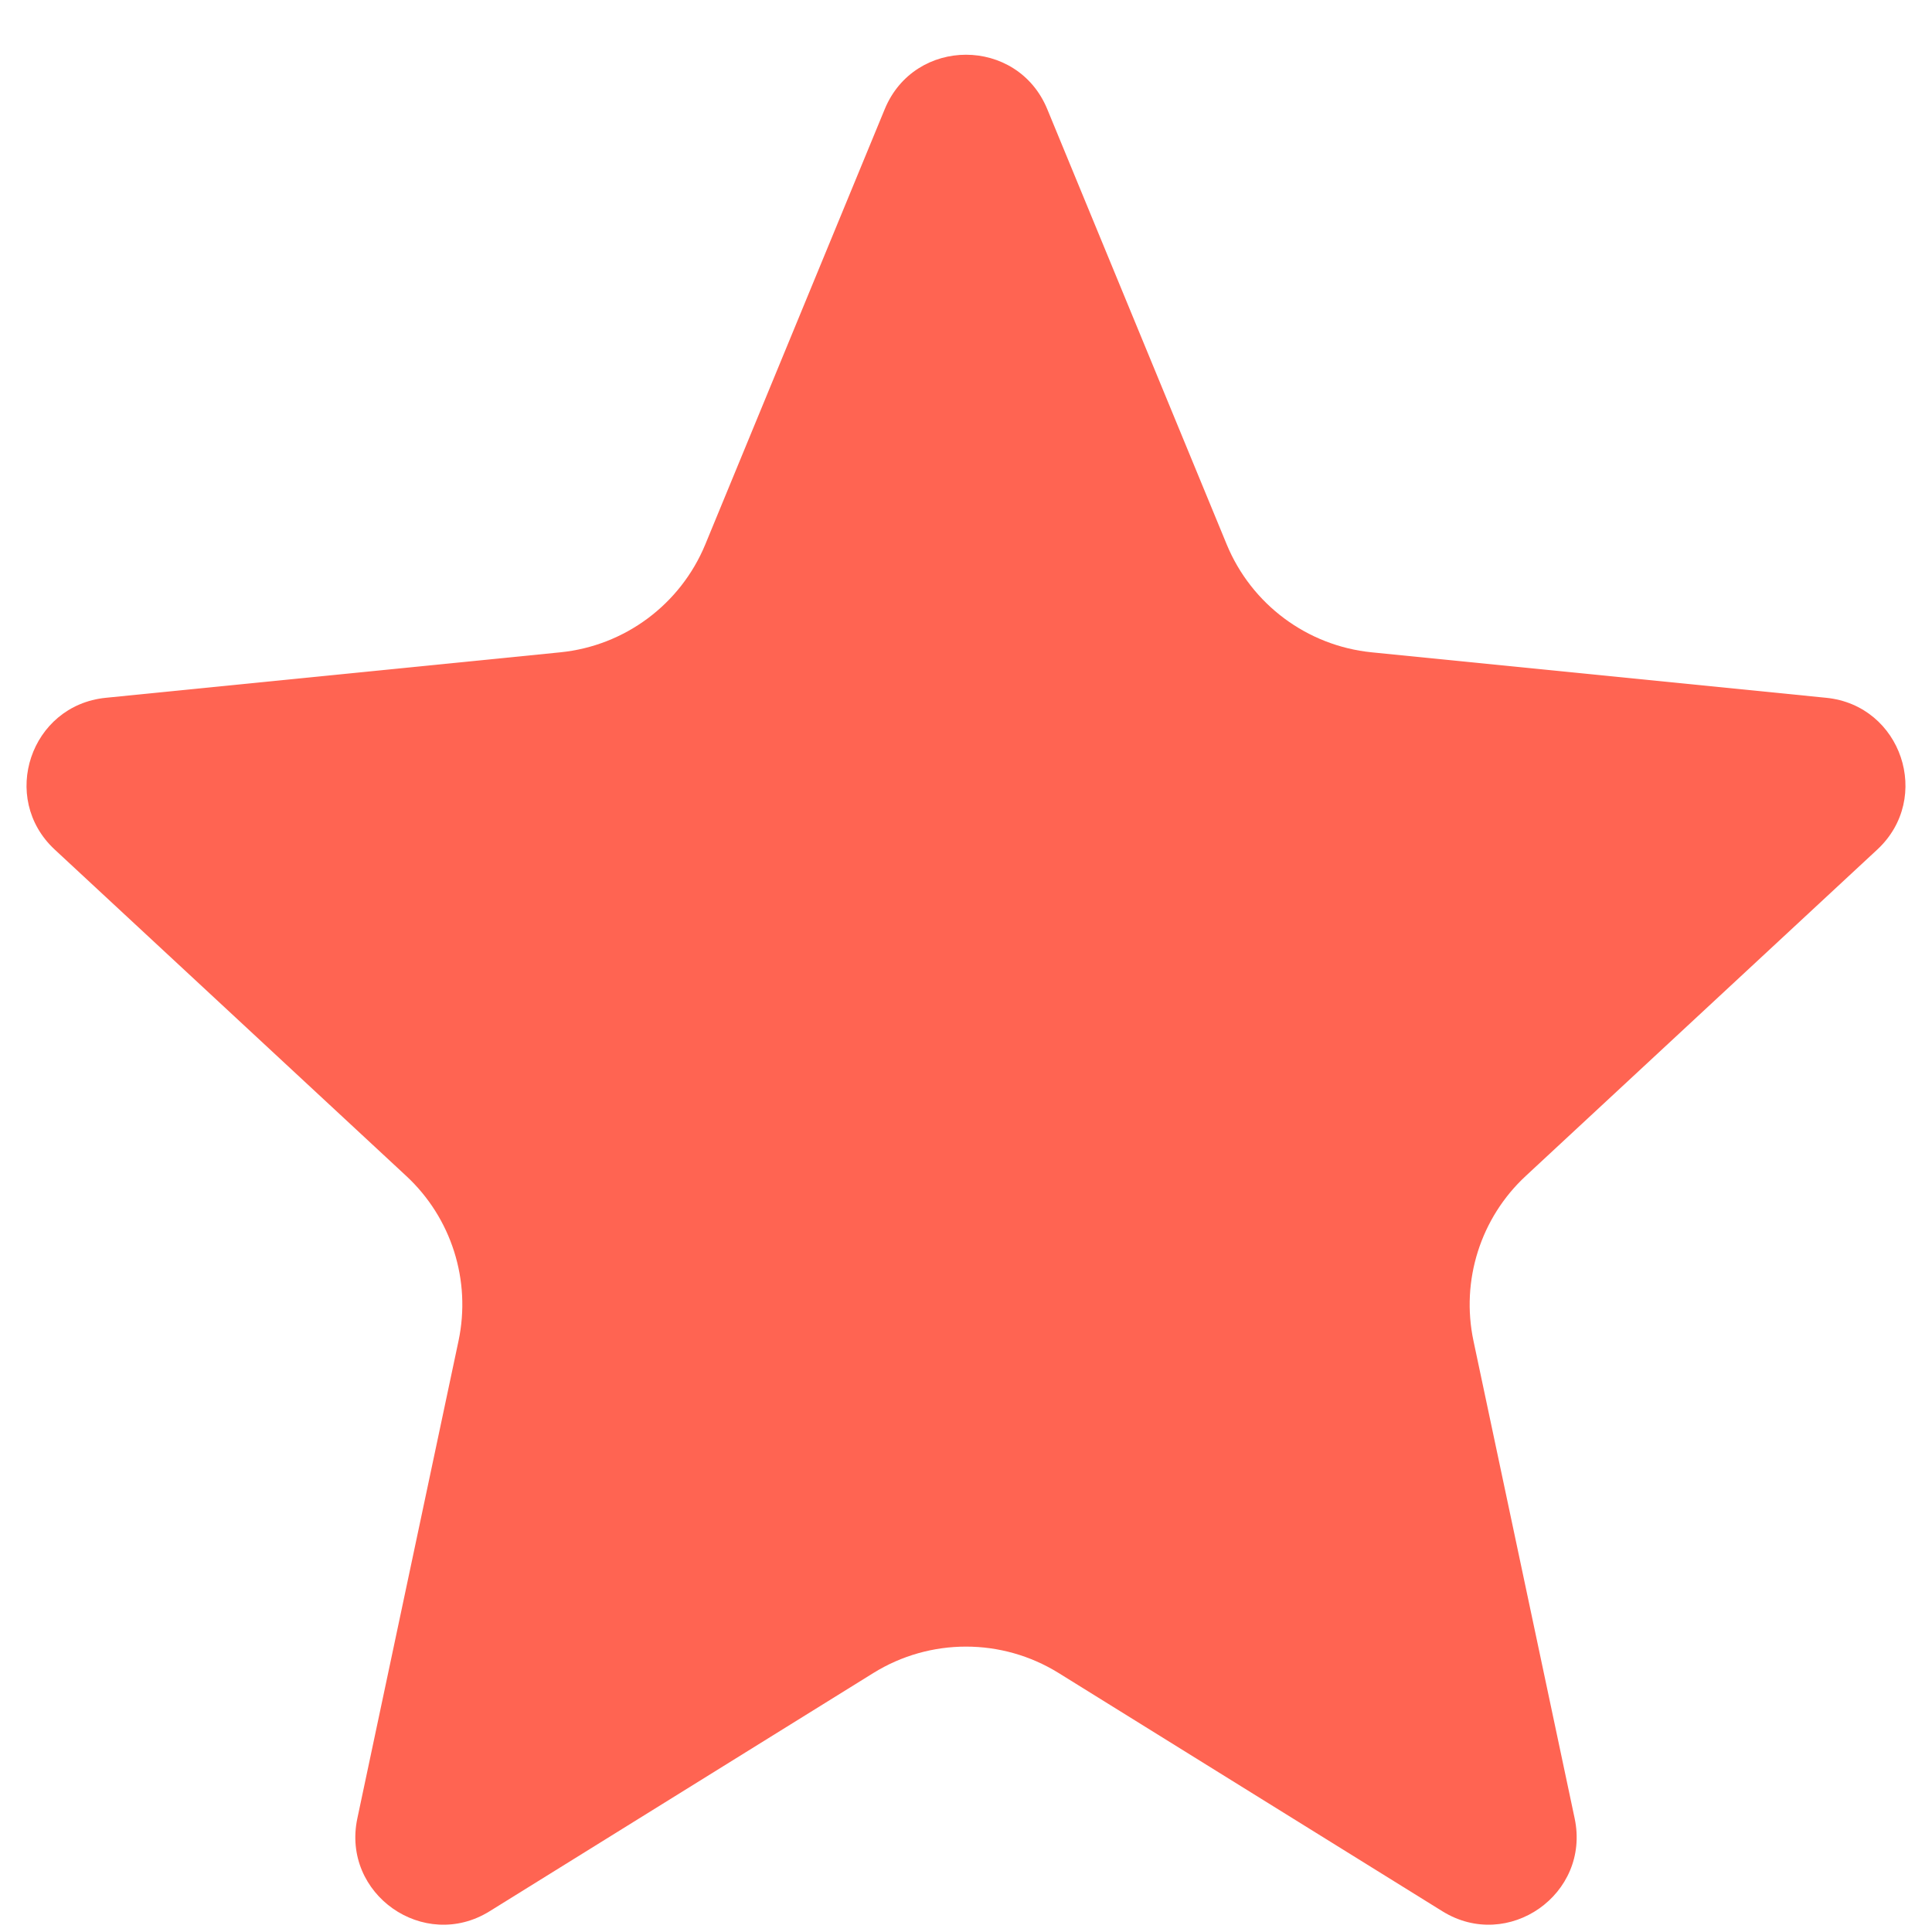
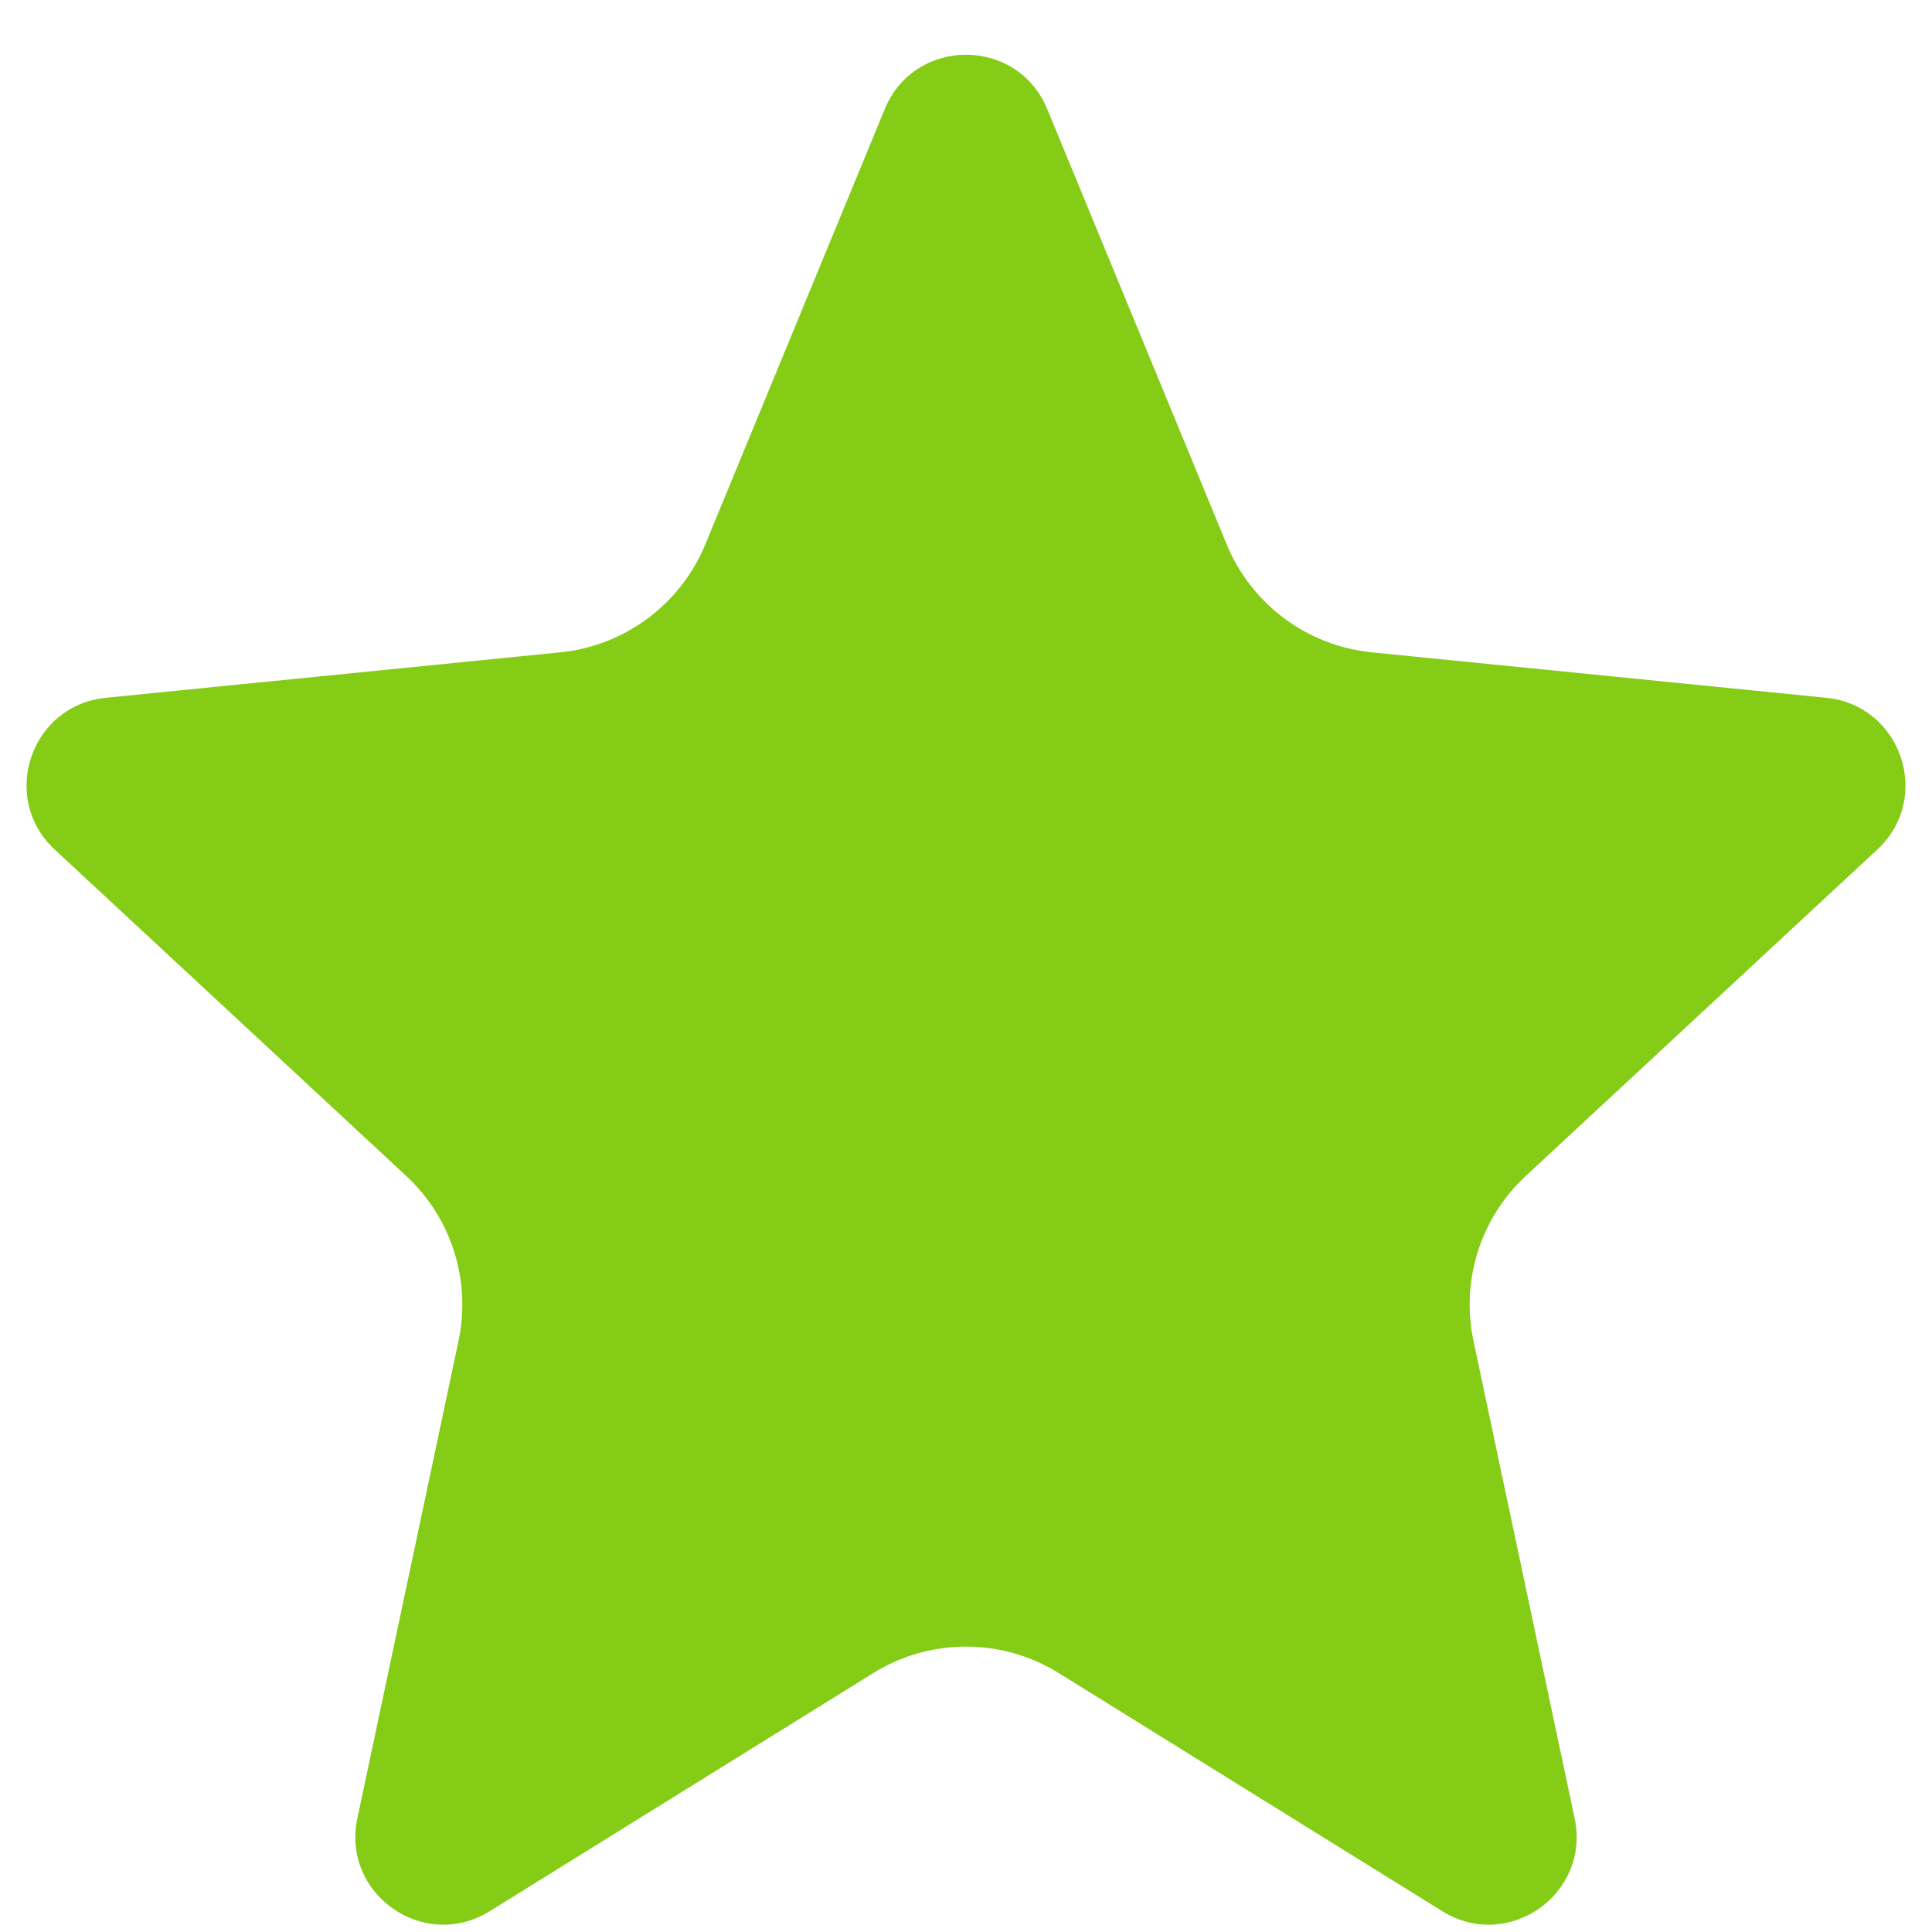
<svg xmlns="http://www.w3.org/2000/svg" width="22" height="22" viewBox="0 0 22 22" fill="none">
-   <path d="M10.075 1.242C10.416 0.417 11.584 0.417 11.925 1.242L13.969 6.2C14.251 6.882 14.885 7.354 15.619 7.428L20.796 7.946C21.653 8.032 22.008 9.088 21.377 9.674L17.375 13.39C16.859 13.868 16.633 14.582 16.779 15.27L17.931 20.707C18.113 21.569 17.173 22.228 16.425 21.764L12.055 19.051C11.409 18.65 10.591 18.65 9.945 19.051L5.575 21.764C4.827 22.228 3.887 21.569 4.069 20.707L5.221 15.27C5.367 14.582 5.141 13.868 4.625 13.39L0.623 9.674C-0.008 9.088 0.347 8.032 1.204 7.946L6.381 7.428C7.115 7.354 7.749 6.882 8.031 6.2L10.075 1.242Z" fill="#FF6452" />
+   <path d="M10.075 1.242C10.416 0.417 11.584 0.417 11.925 1.242L13.969 6.2C14.251 6.882 14.885 7.354 15.619 7.428L20.796 7.946C21.653 8.032 22.008 9.088 21.377 9.674L17.375 13.39C16.859 13.868 16.633 14.582 16.779 15.27L17.931 20.707C18.113 21.569 17.173 22.228 16.425 21.764L12.055 19.051C11.409 18.65 10.591 18.65 9.945 19.051L5.575 21.764C4.827 22.228 3.887 21.569 4.069 20.707L5.221 15.27C5.367 14.582 5.141 13.868 4.625 13.39L0.623 9.674C-0.008 9.088 0.347 8.032 1.204 7.946L6.381 7.428C7.115 7.354 7.749 6.882 8.031 6.2L10.075 1.242Z" fill="#84cc16" />
</svg>
